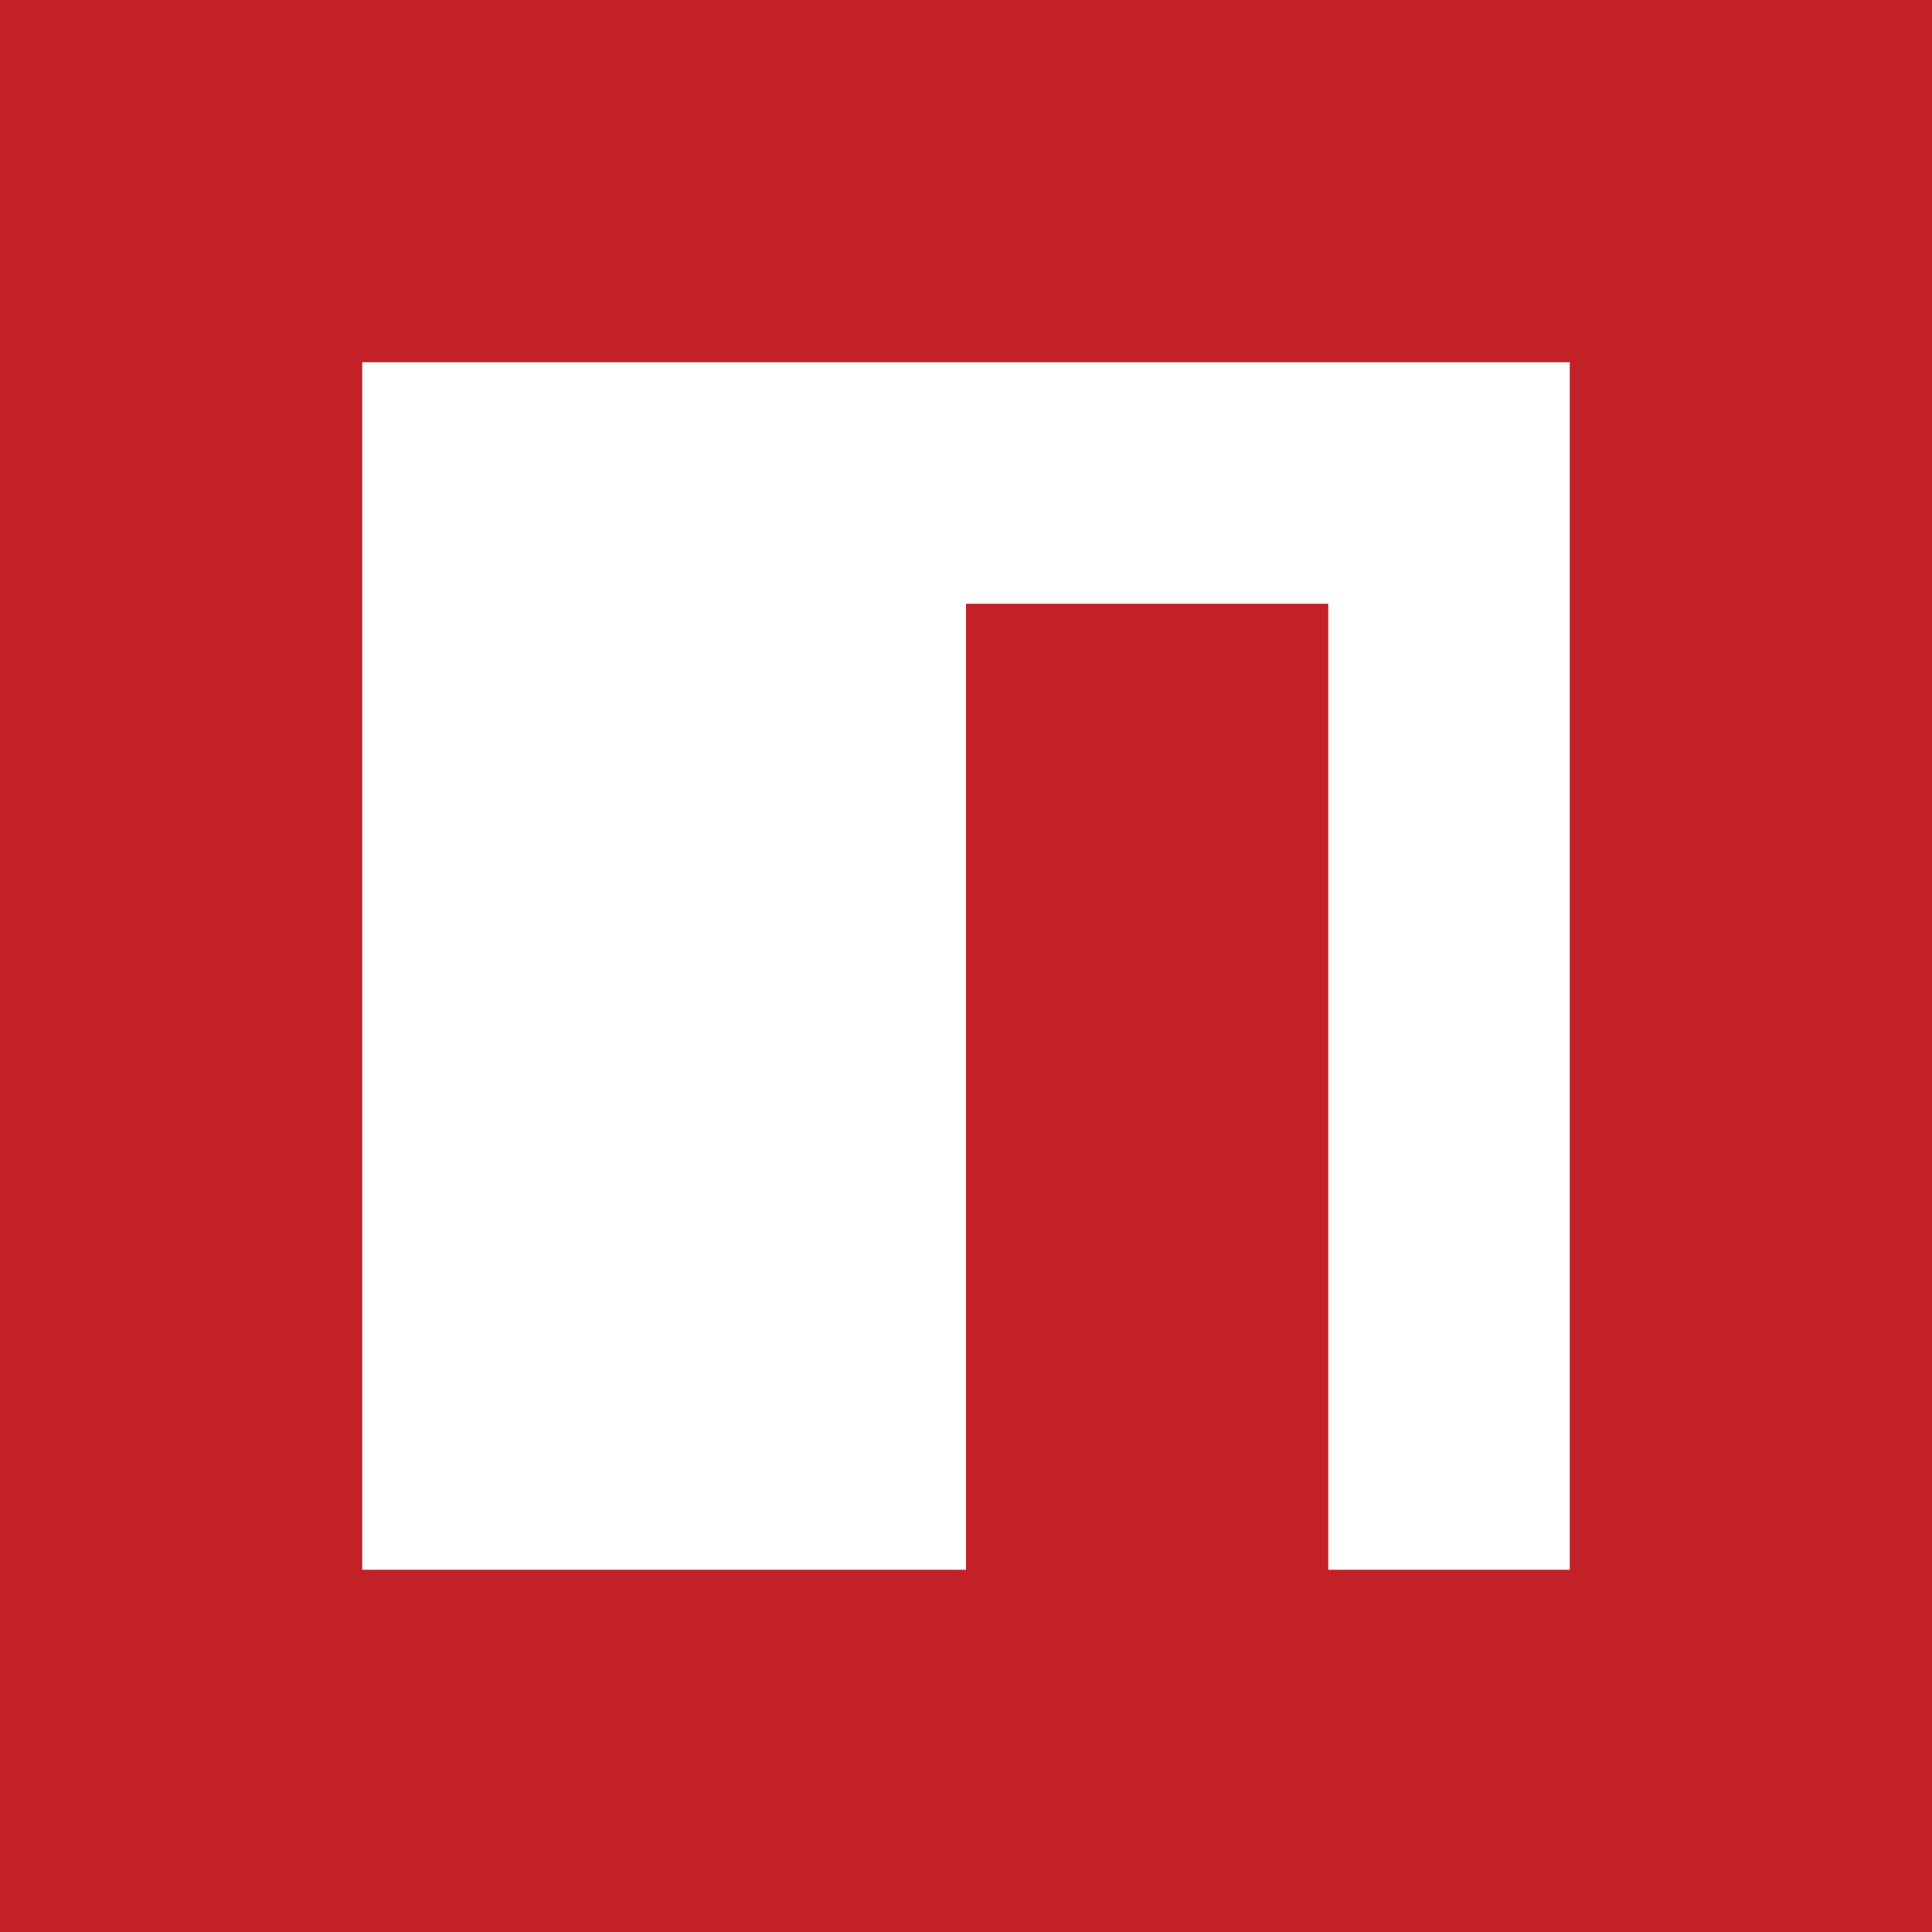
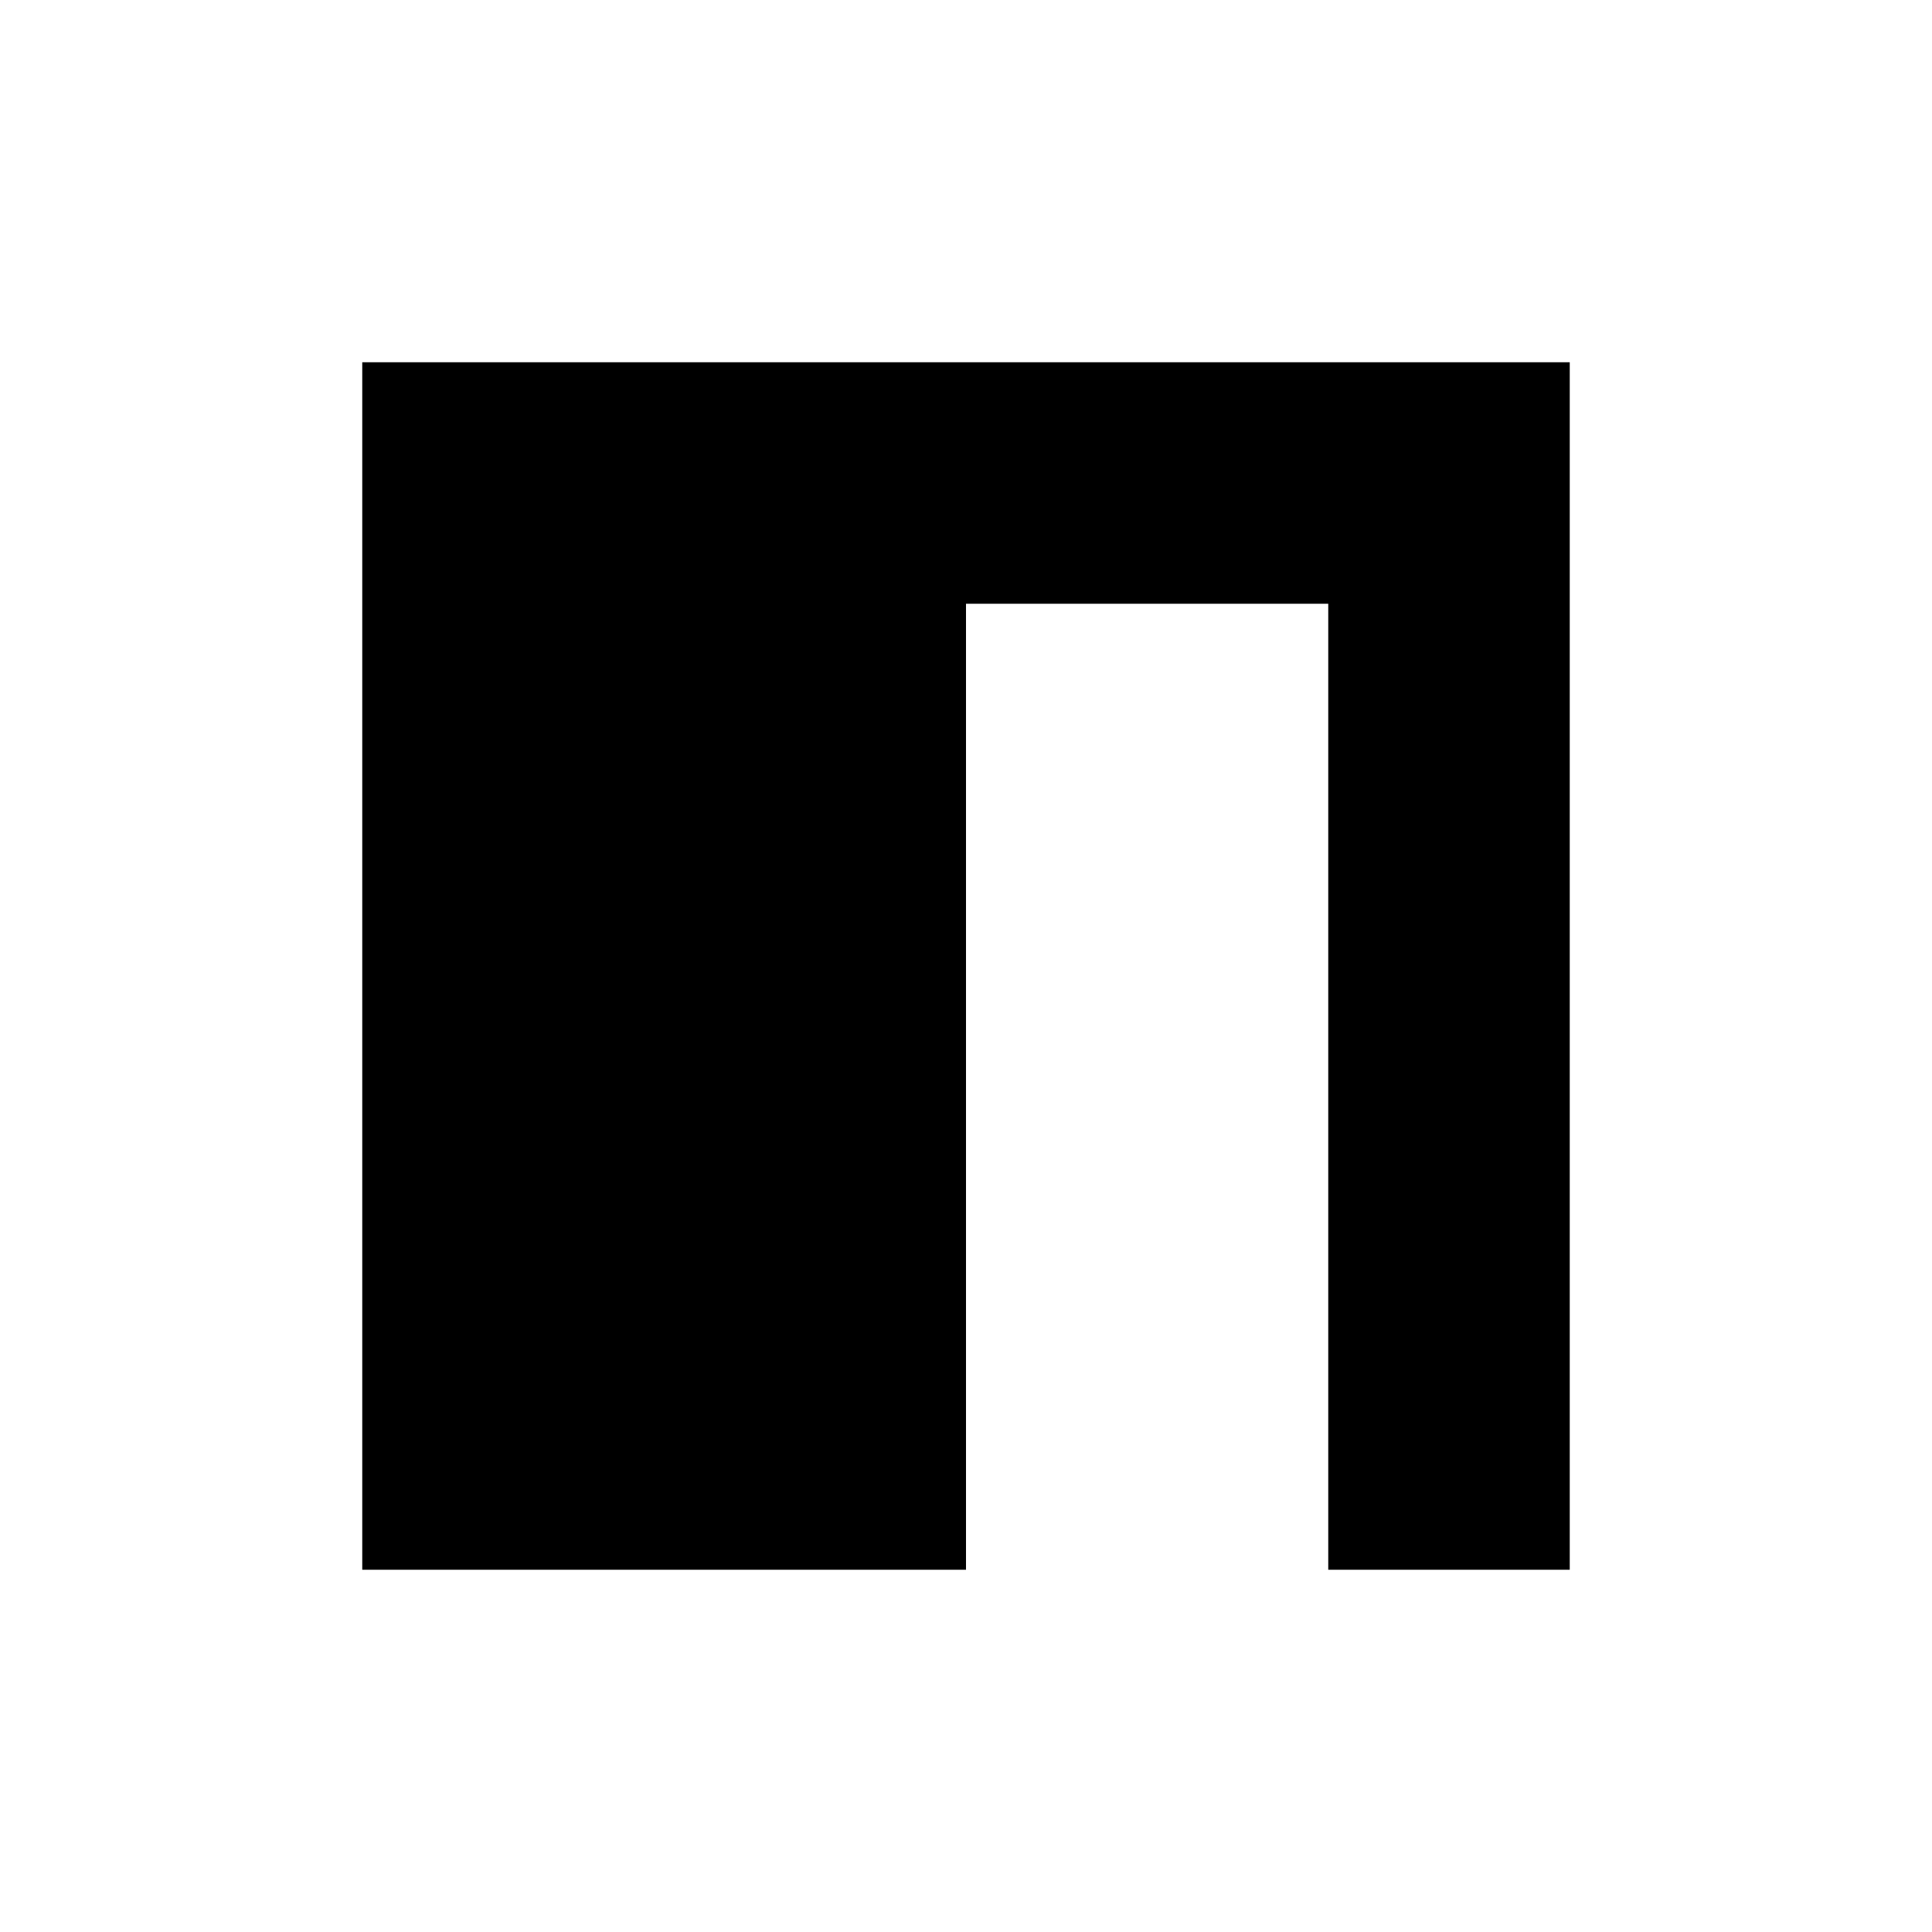
<svg xmlns="http://www.w3.org/2000/svg" height="256" preserveAspectRatio="xMidYMid" viewBox="0 0 256 256" width="256">
-   <path d="m0 256v-256h256v256z" fill="#c12127" />
-   <path d="m48 48h160v160h-32v-128h-48v128h-80z" fill="#fff" />
+   <path d="m0 256v-256h256v256z" fill="#ffffff" />
+   <path d="m48 48h160v160h-32v-128h-48v128h-80z" fill="rgb(0, 0, 0)" />
</svg>
